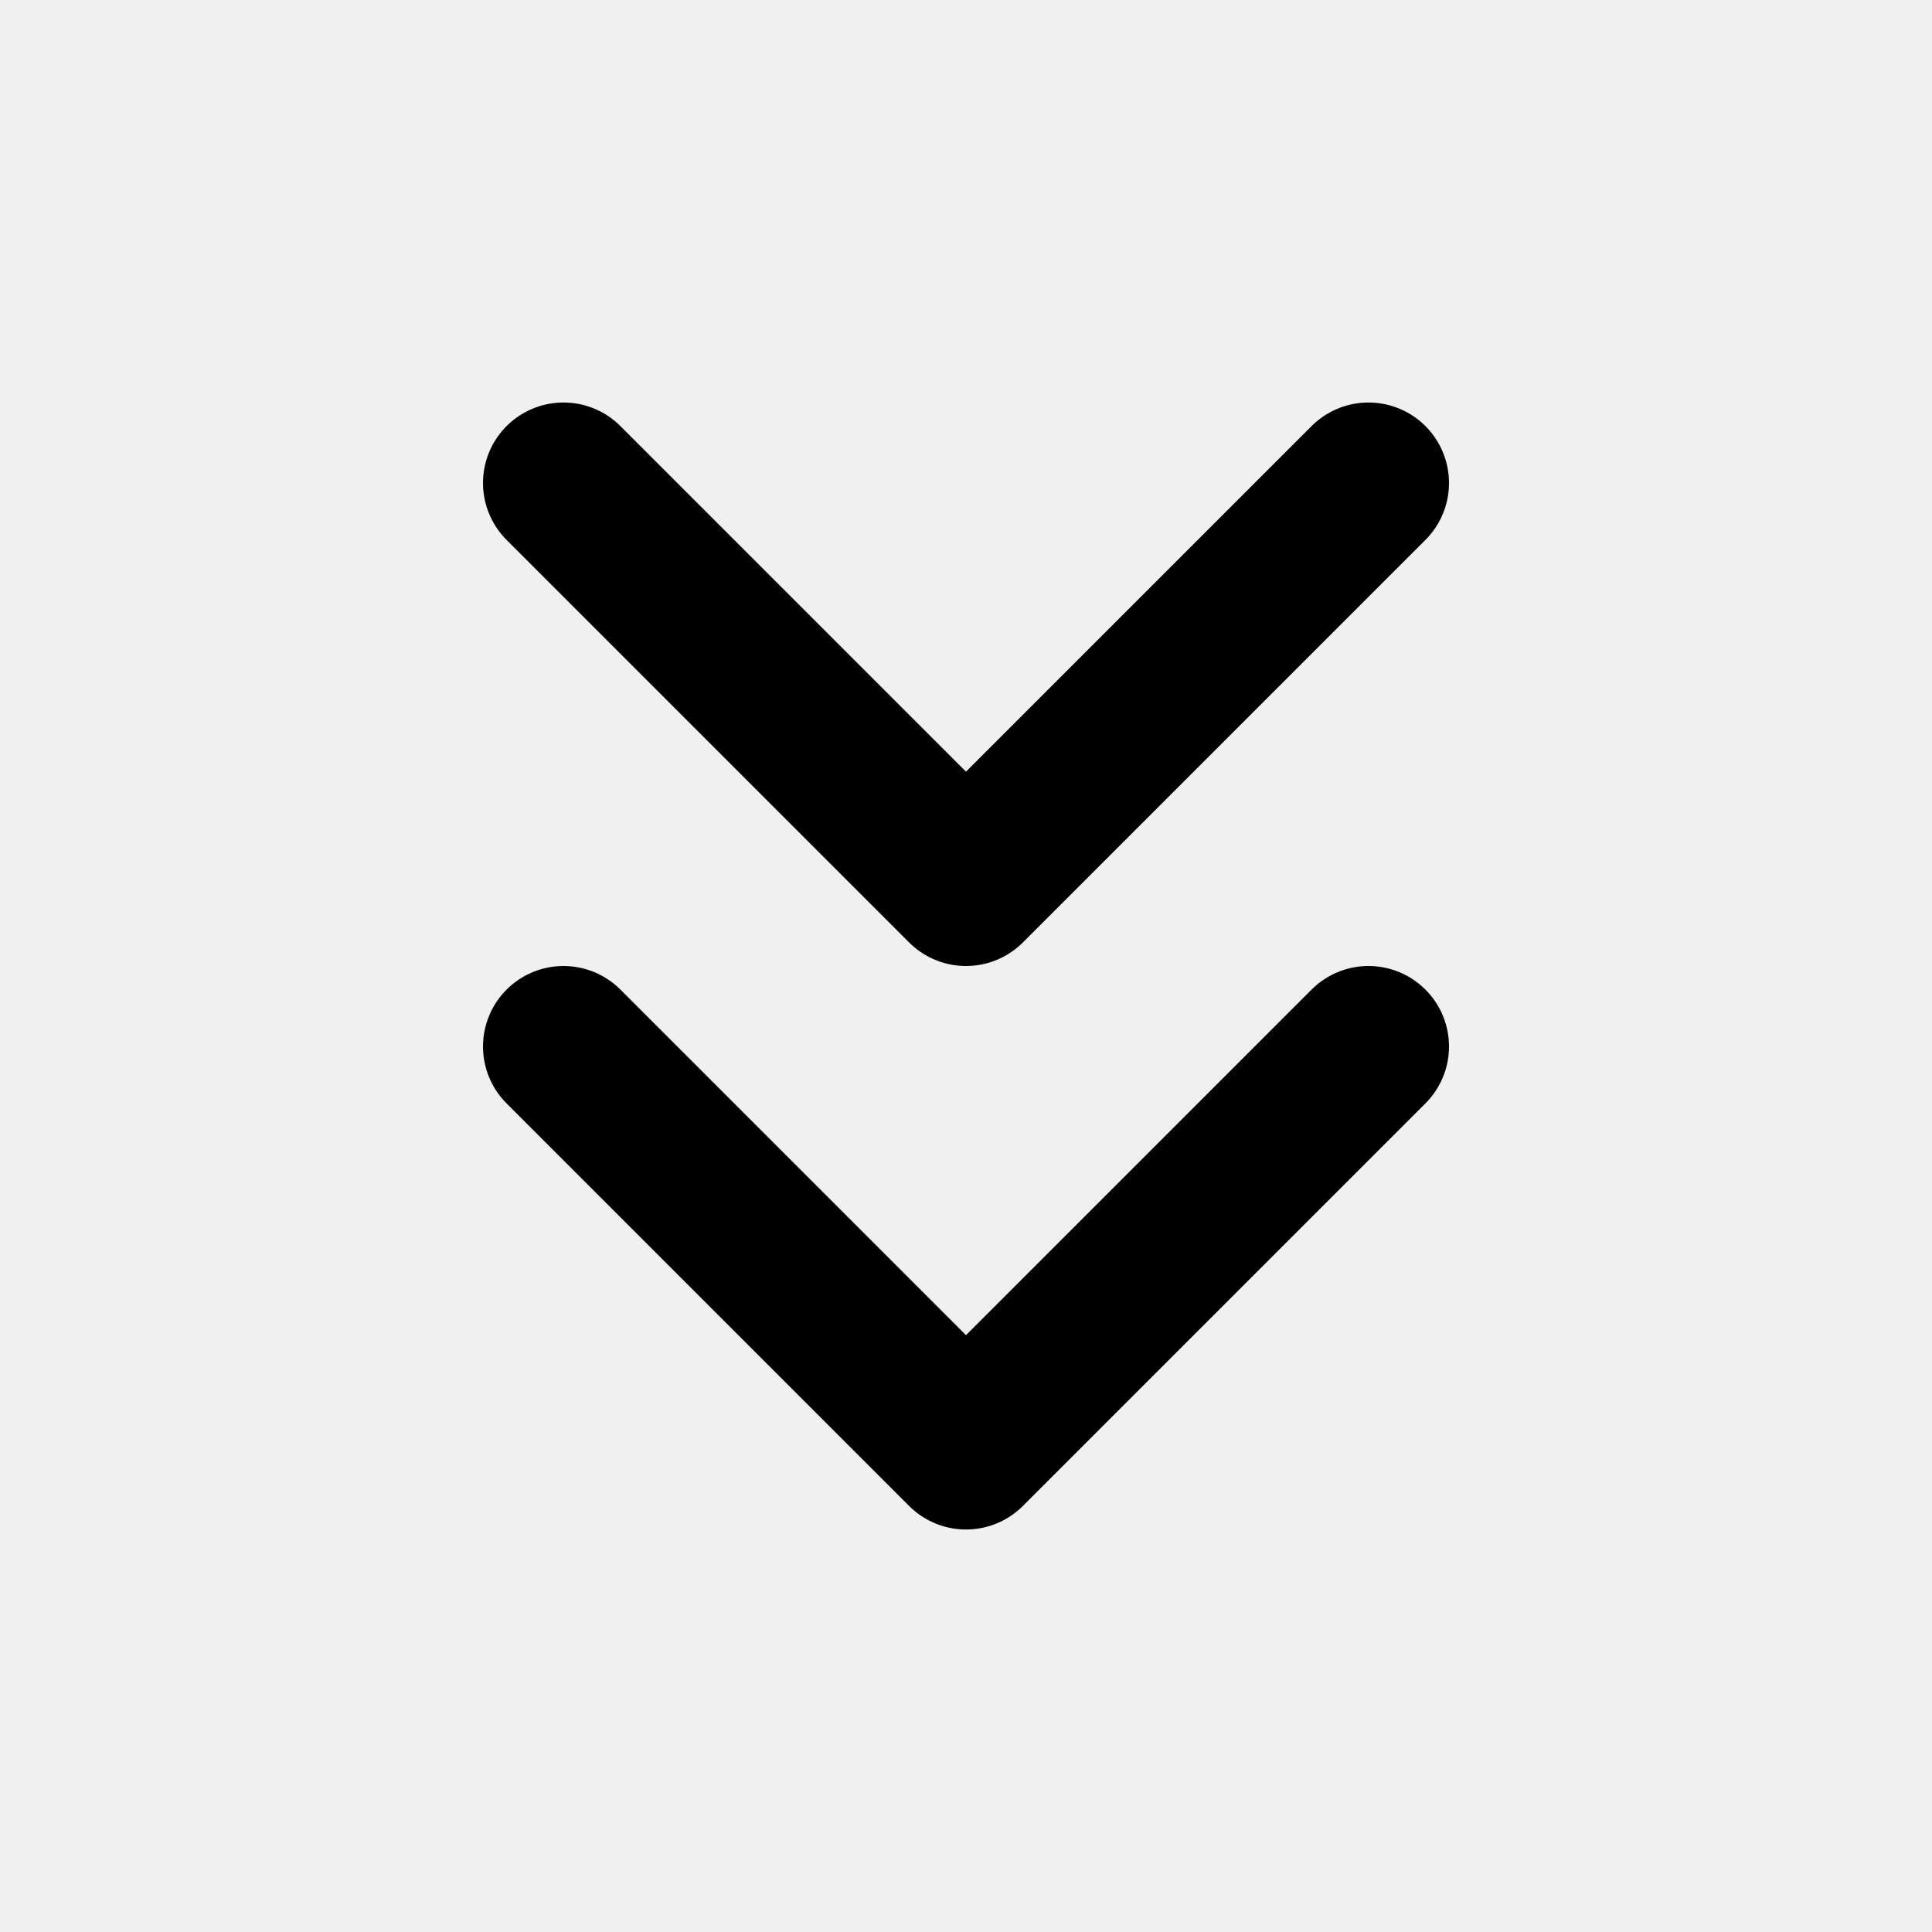
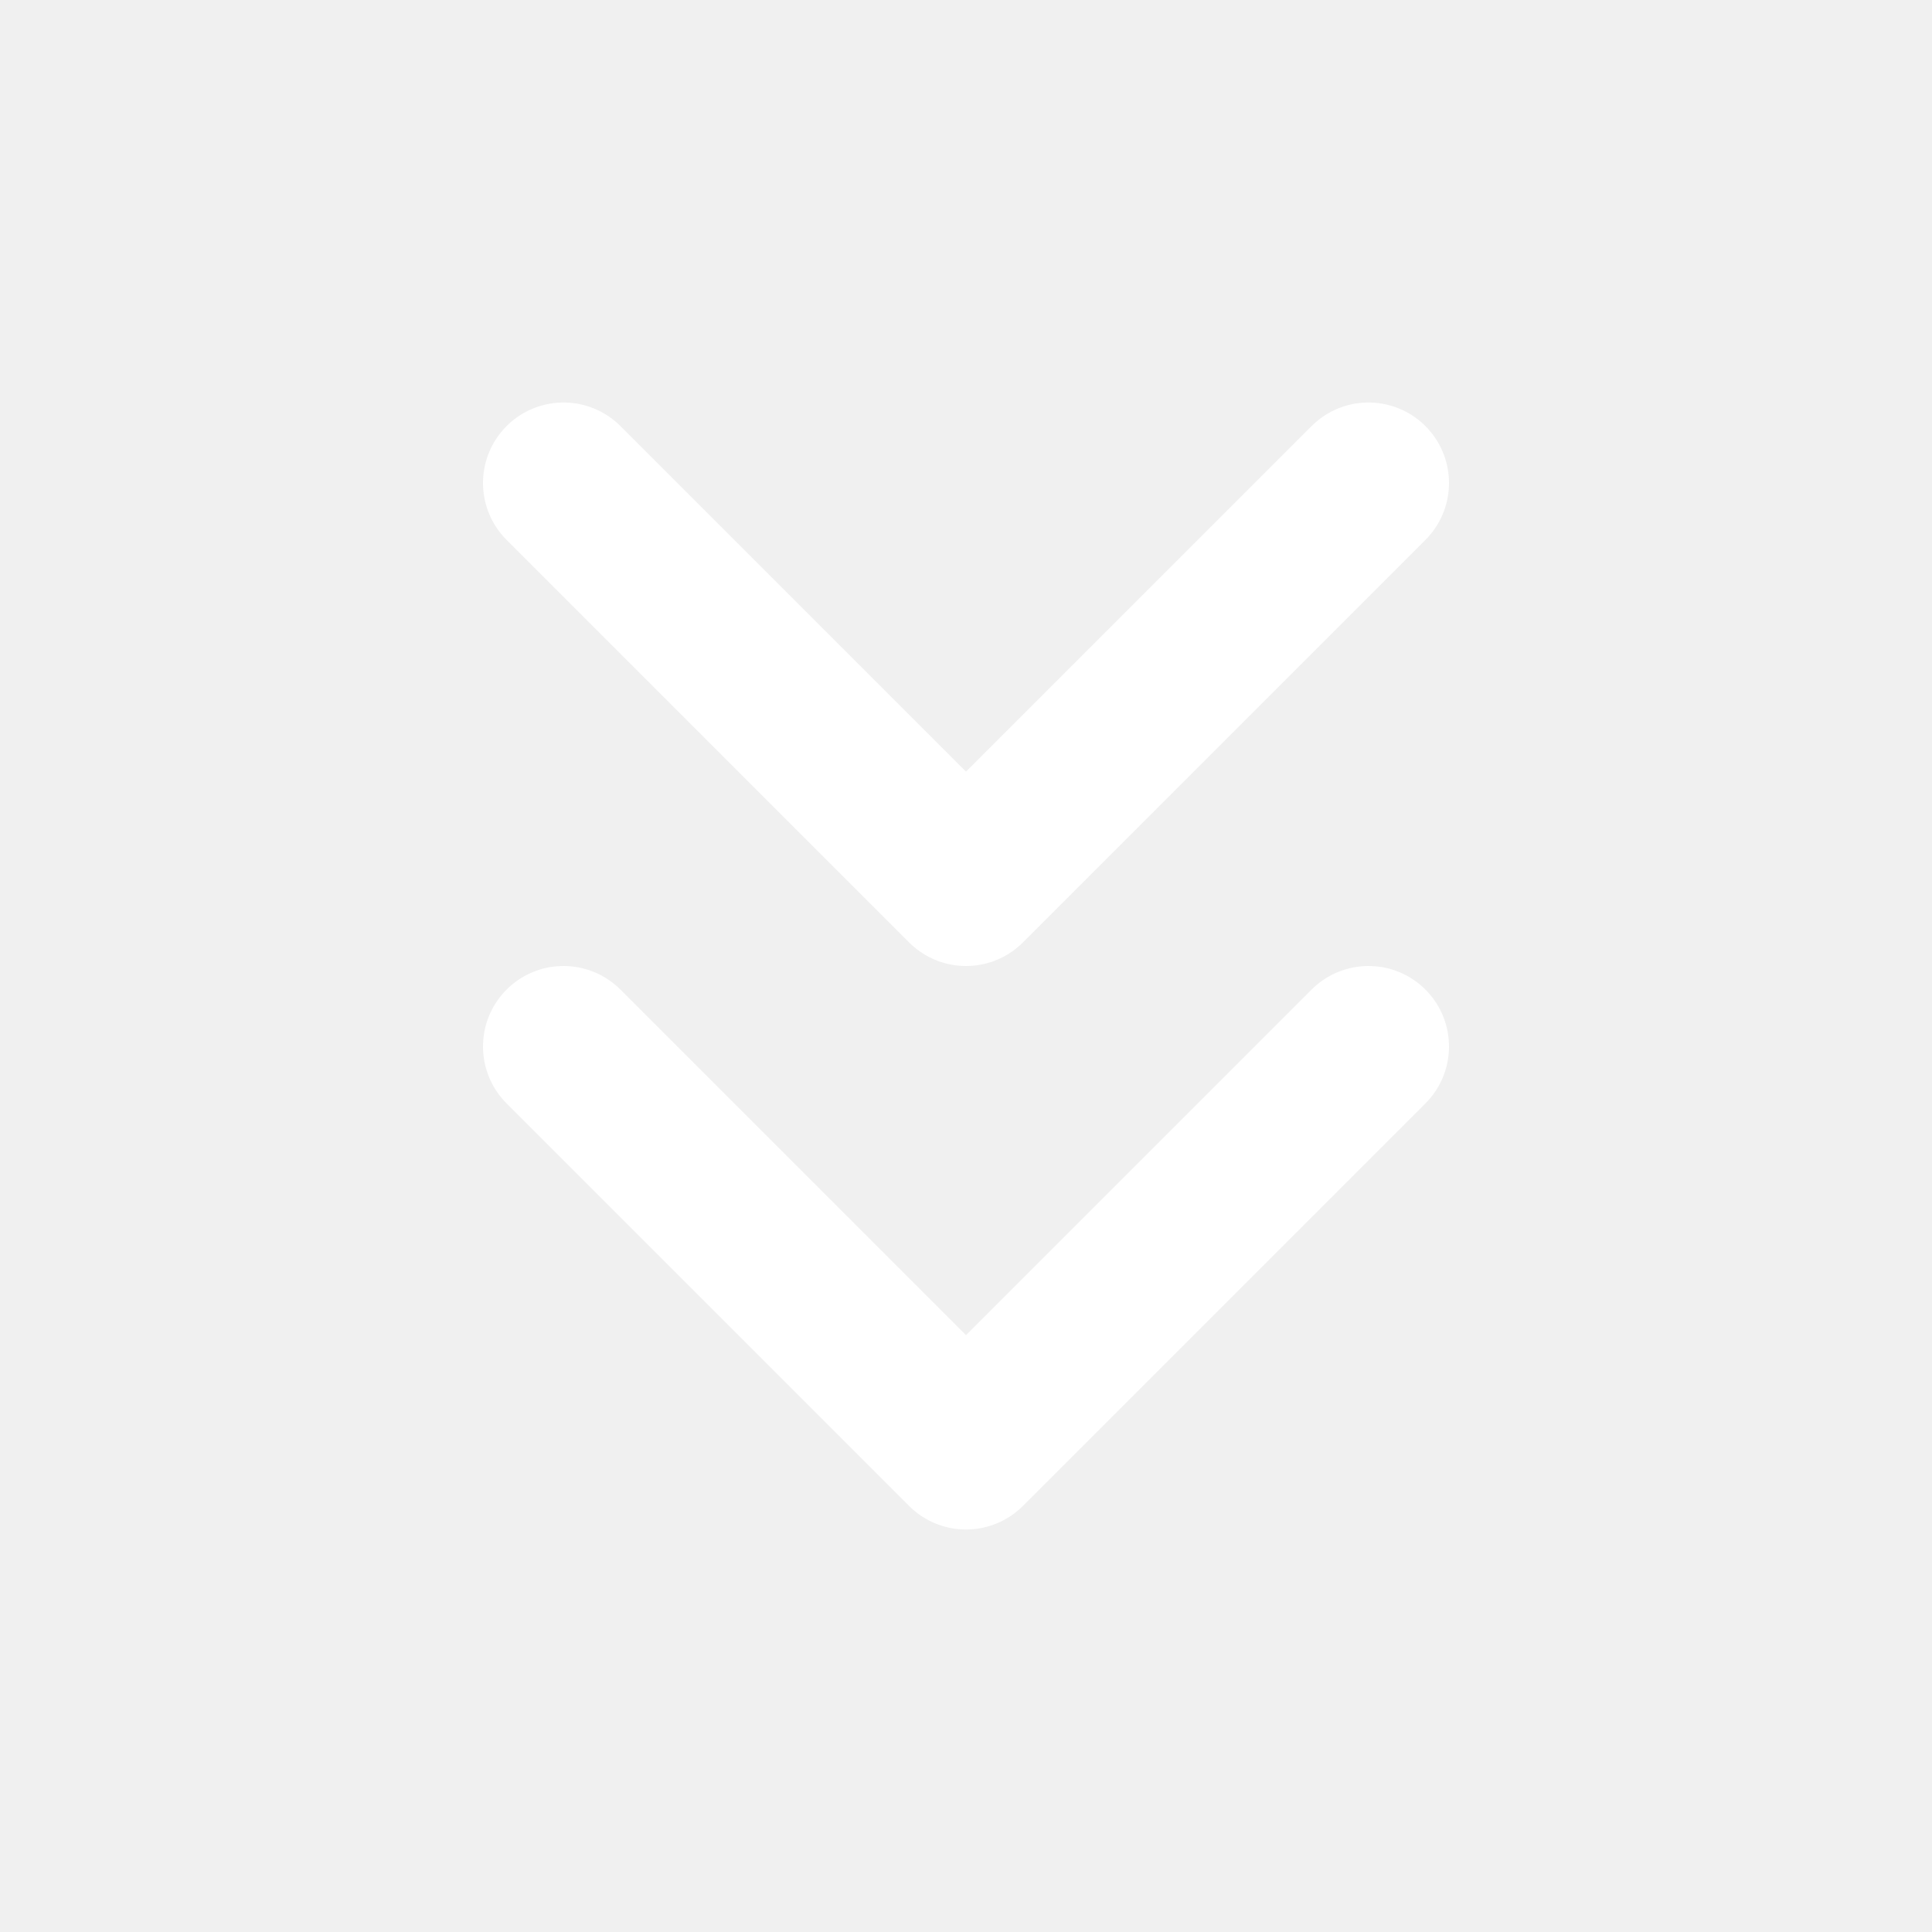
- <svg xmlns="http://www.w3.org/2000/svg" width="24" height="24" viewBox="0 0 24 24" fill="none" stroke="currentColor" stroke-width="2" stroke-linecap="round" stroke-linejoin="round" class="feather feather-chevrons-down">
+ <svg xmlns="http://www.w3.org/2000/svg" width="24" height="24" viewBox="0 0 24 24" fill="none" stroke="#ffffff" stroke-width="2" stroke-linecap="round" stroke-linejoin="round" class="feather feather-chevrons-down">
  <polyline points="7 13 12 18 17 13" />
  <polyline points="7 6 12 11 17 6" />
</svg>
